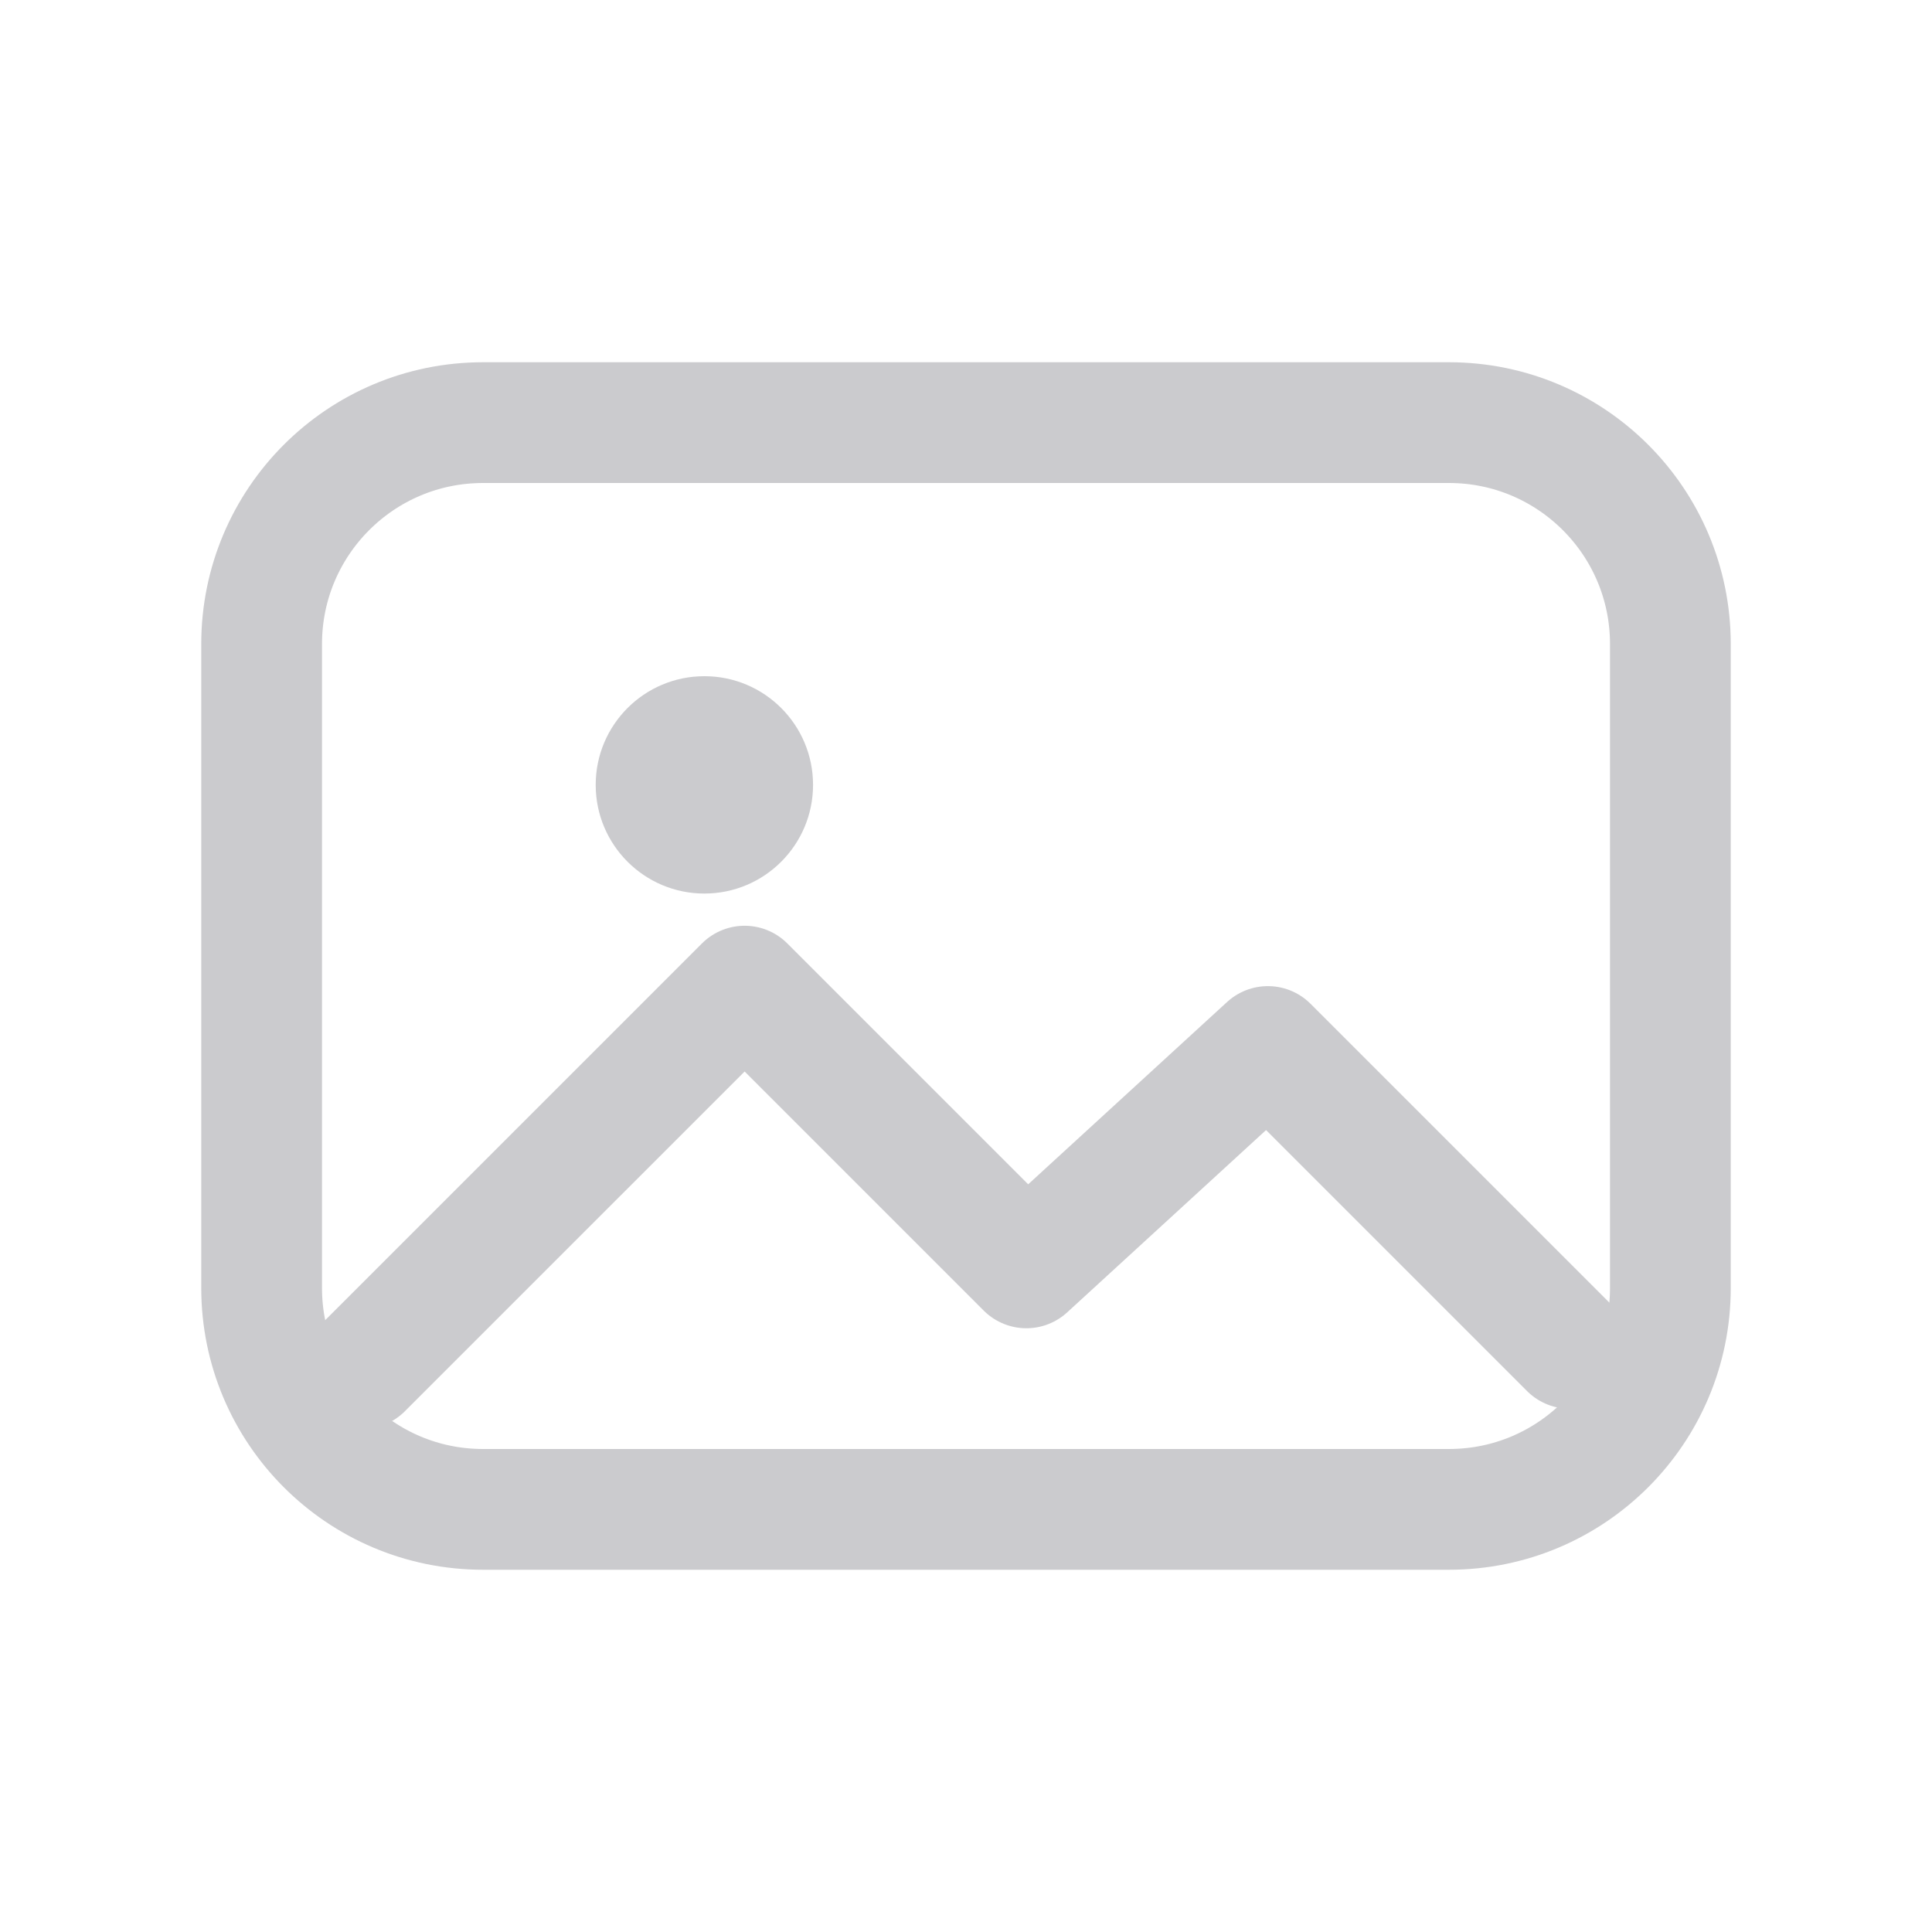
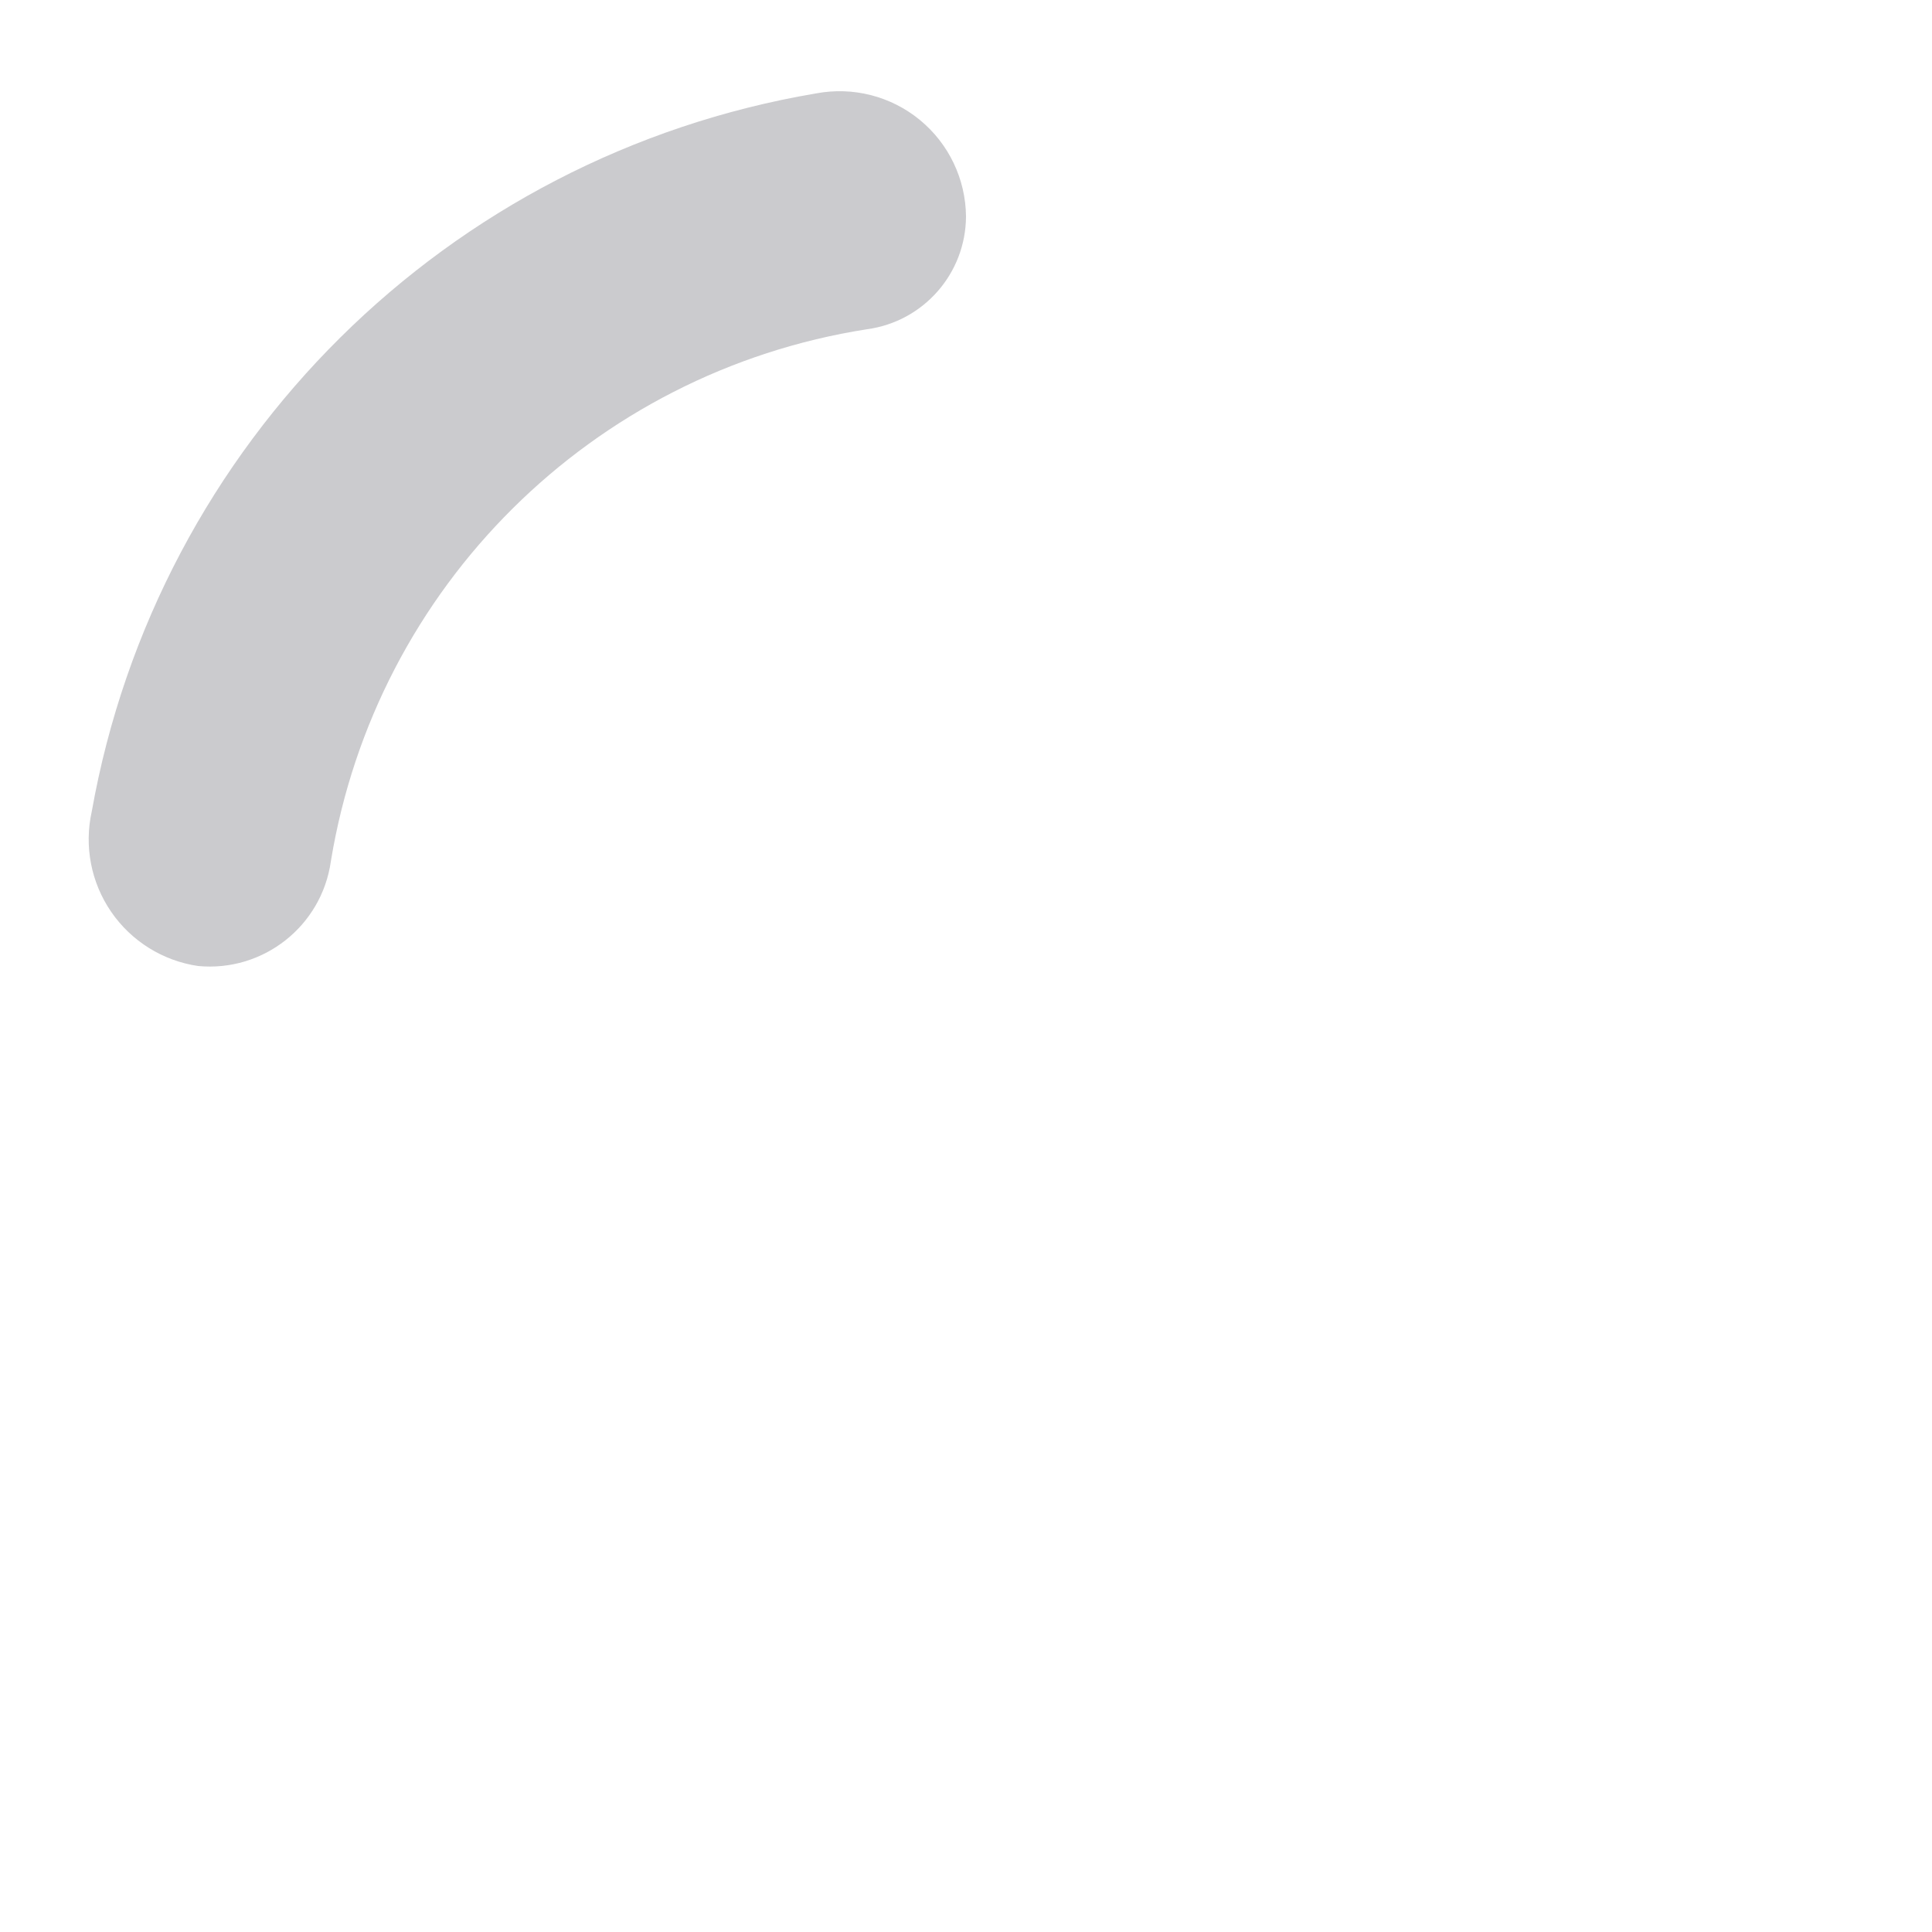
<svg xmlns="http://www.w3.org/2000/svg" width="24" height="24" viewBox="0 0 24 24" role="presentation">
-   <g fill="none" stroke="#cbcbce" stroke-width="1.5" stroke-linecap="round" stroke-linejoin="round">
-     <rect x="3.25" y="5.25" width="17.5" height="13.5" rx="2.75" />
-     <path d="M4.5 17 9.25 12.25 12.75 15.75 15.75 13 19.5 16.75" />
-   </g>
-   <circle cx="8.75" cy="9.75" r="1.35" fill="#cbcbce" />
+   <style>
+ 		.vs-spin {
+ 			transform-box: view-box;
+ 			transform-origin: 12px 12px;
+ 			animation: vs-spin 0.75s linear infinite;
+ 		}
+ 
+ 		@keyframes vs-spin {
+ 			to { transform: rotate(360deg); }
+ 		}
+ 
+ 		@media (prefers-reduced-motion: reduce) {
+ 			.vs-spin { animation: none; }
+ 		}
+ 	</style>
+   <path class="vs-spin" fill="#cbcbce" d="M10.14,1.16a11,11,0,0,0-9,8.92A1.59,1.59,0,0,0,2.46,12,1.52,1.52,0,0,0,4.11,10.7a8,8,0,0,1,6.66-6.61A1.42,1.42,0,0,0,12,2.69h0A1.57,1.57,0,0,0,10.14,1.16Z" />
</svg>
